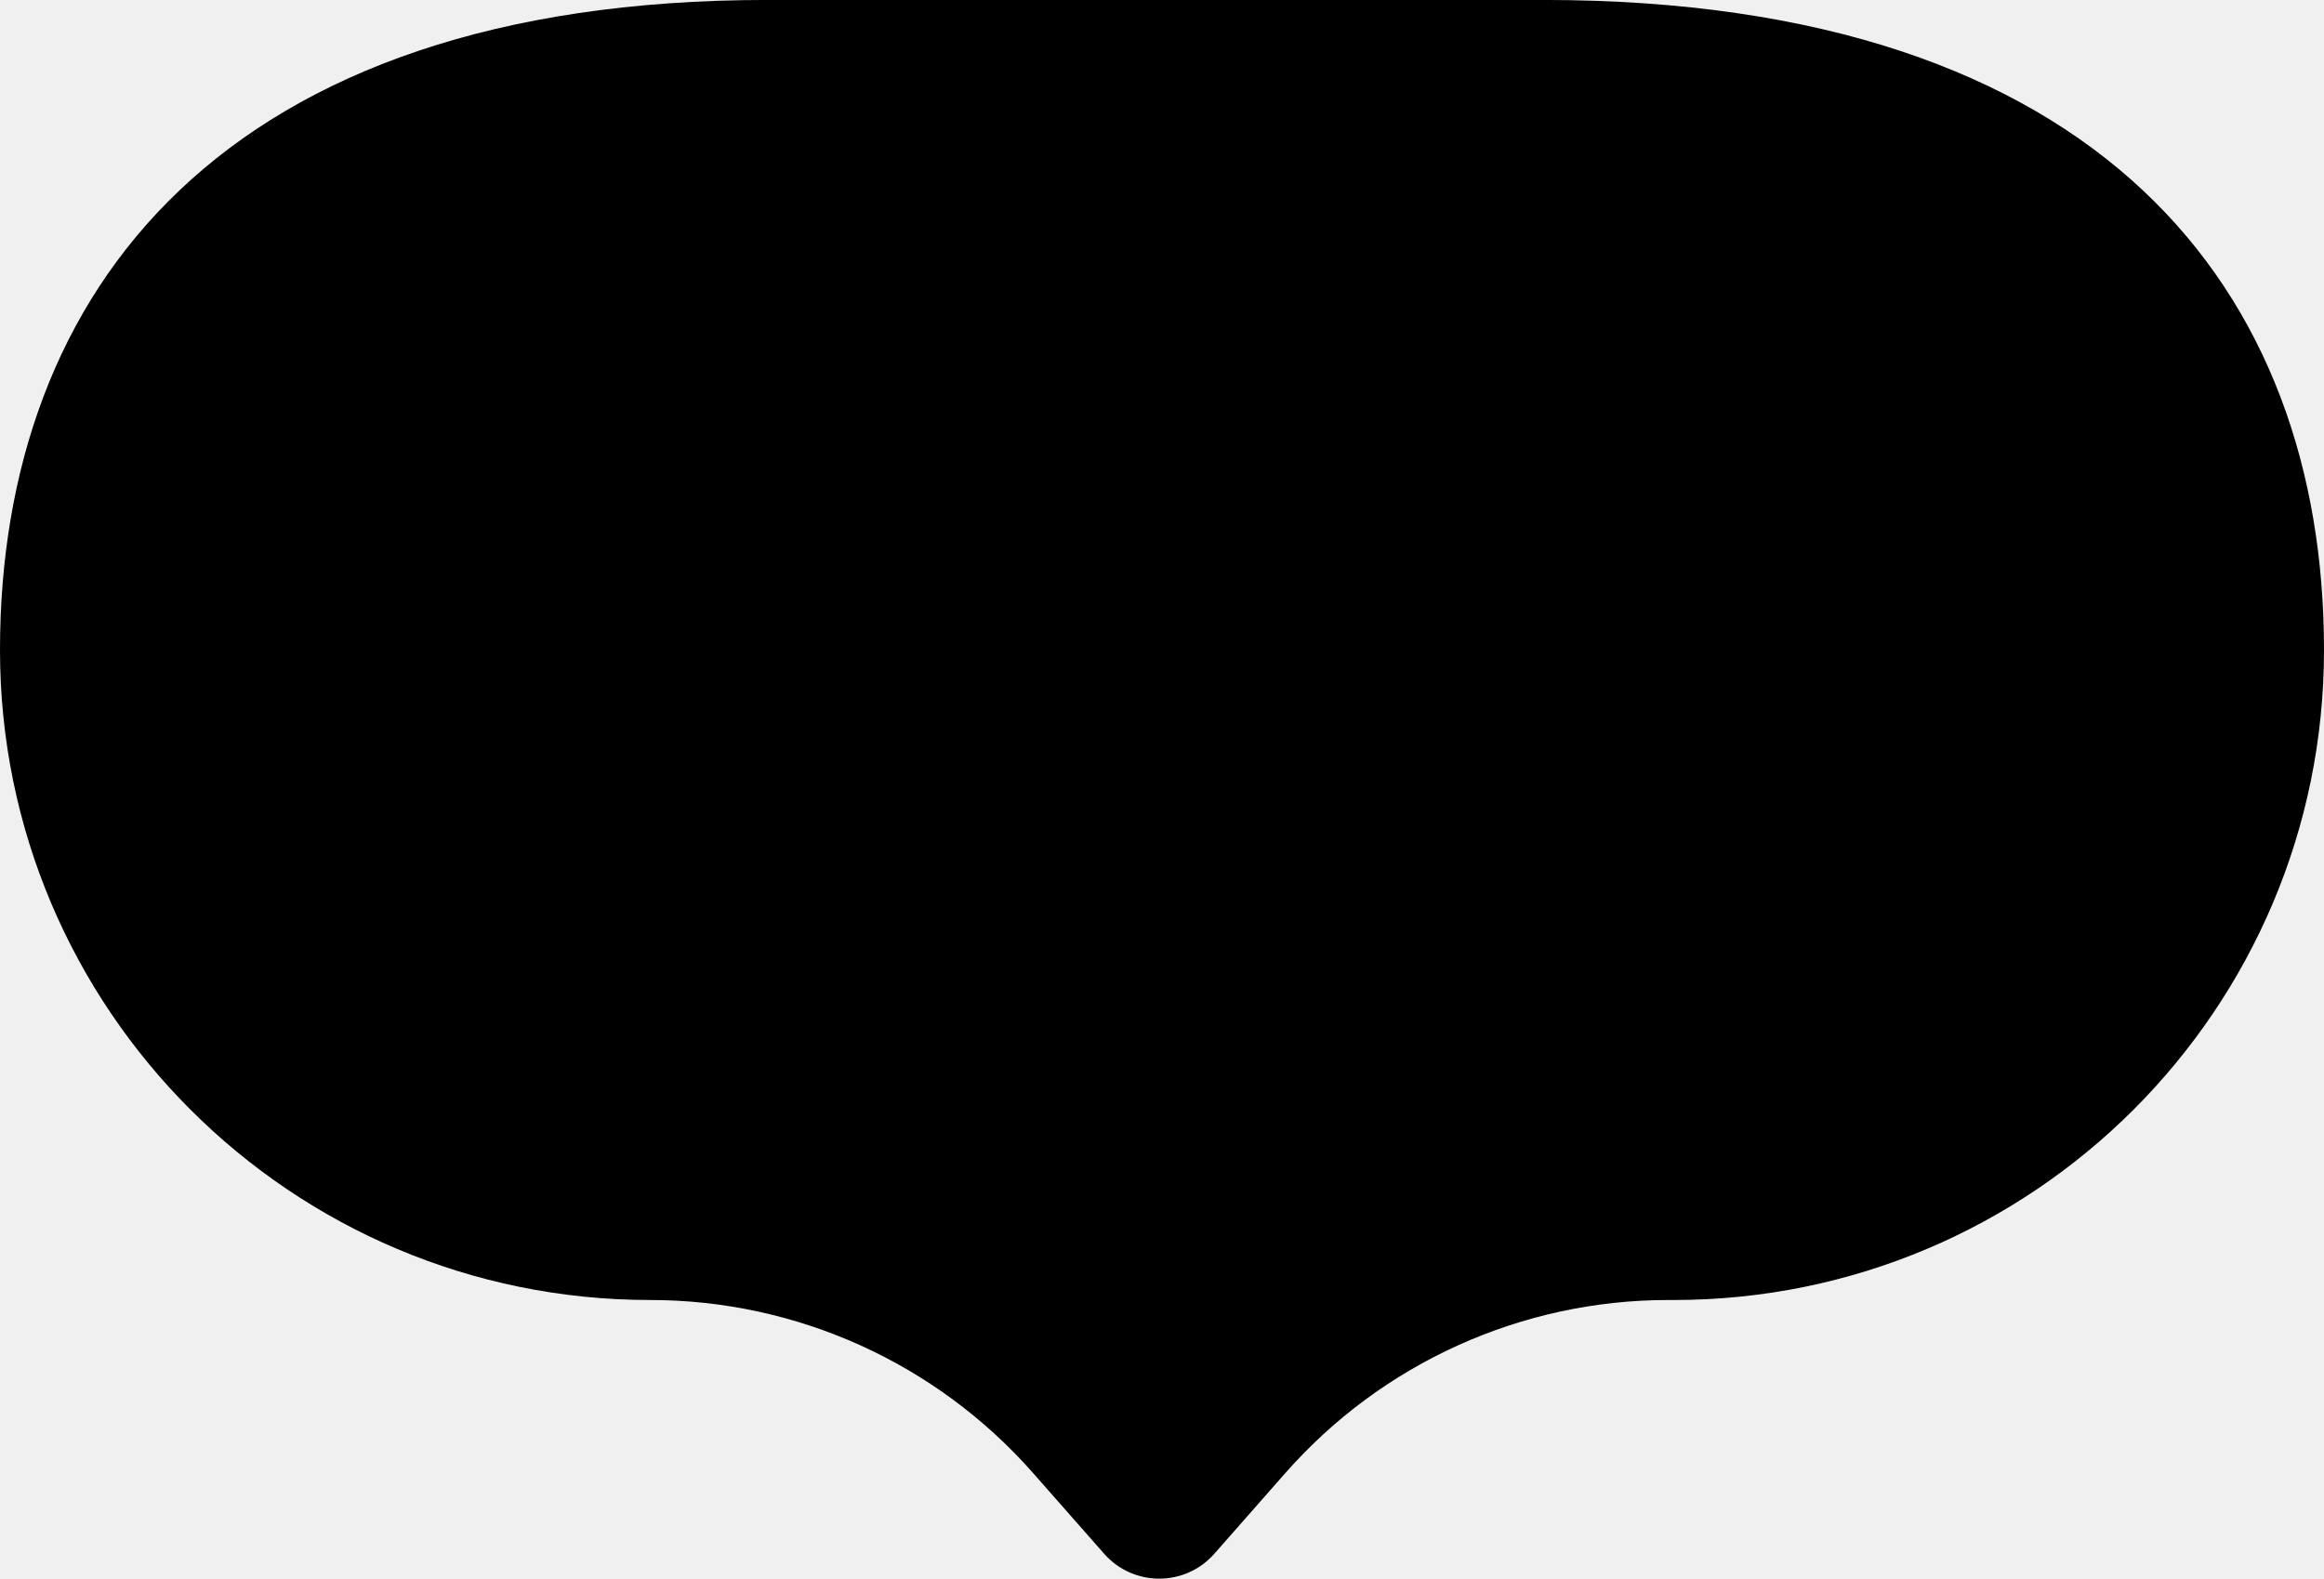
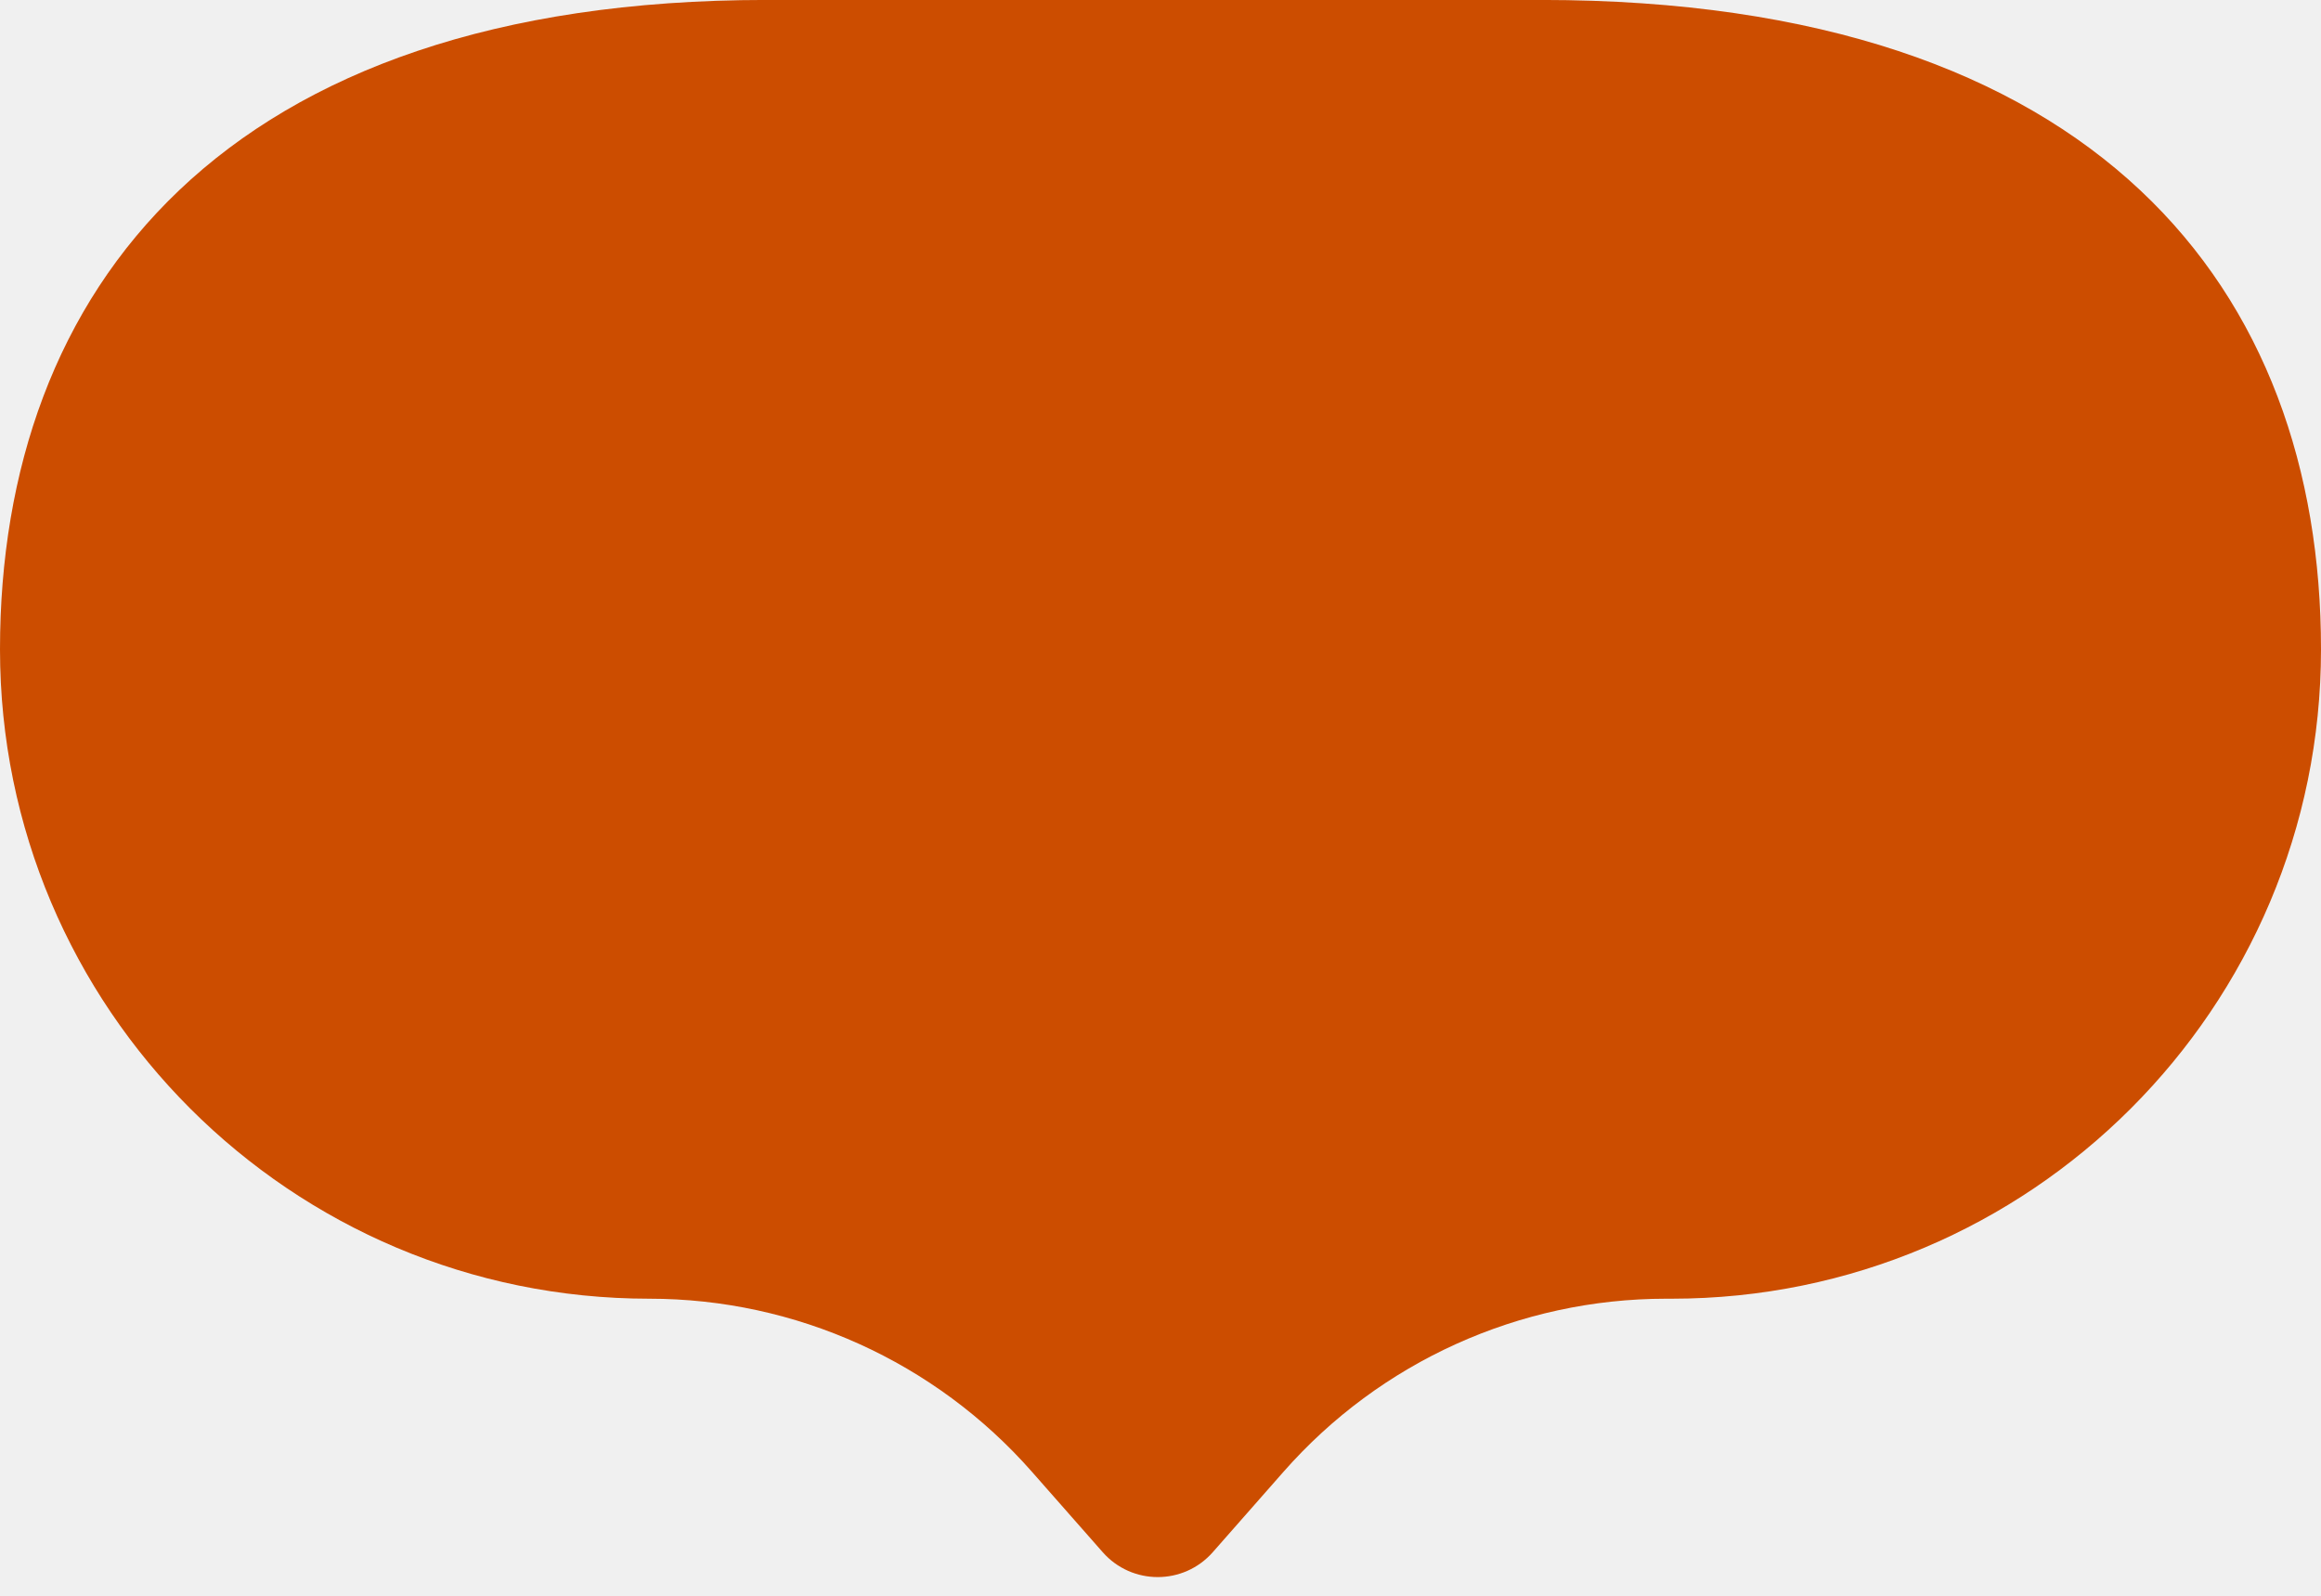
- <svg xmlns="http://www.w3.org/2000/svg" version="1.1" id="Layer_1" x="0px" y="0px" width="48px" height="32.613px" viewBox="60 -3.38 48 32.613" enable-background="new 60 -3.38 48 32.613" xml:space="preserve">
-   <path d="M94.456,23.477h0.115c7.417,0,13.429-6.012,13.429-13.428l0,0c0-7.417-4.601-13.43-16.121-13.43H75.852  C64.603-3.381,60,2.632,60,10.049l0,0c0,7.416,6.013,13.428,13.429,13.428l0,0c3.028,0,5.911,1.304,7.911,3.578l1.465,1.664  c0.604,0.686,1.672,0.686,2.276,0l1.464-1.664C88.546,24.78,91.427,23.477,94.456,23.477z" />
+ <svg xmlns="http://www.w3.org/2000/svg" width="48" height="33" viewBox="0 0 48 33" fill="none">
+   <g clip-path="url(#clip0_62_15732)">
+     <path d="M34.456 26.857H34.571C41.988 26.857 48 20.845 48 13.429C48 6.012 43.399 -0.001 31.879 -0.001H15.852C4.603 -0.001 0 6.012 0 13.429C0 20.845 6.013 26.857 13.429 26.857C16.457 26.857 19.34 28.161 21.34 30.435L22.805 32.099C23.409 32.785 24.477 32.785 25.081 32.099L26.545 30.435C28.546 28.16 31.427 26.857 34.456 26.857Z" fill="#CC4D00" />
+   </g>
+   <defs>
+     <clipPath id="clip0_62_15732">
+       <rect width="48" height="32.613" fill="white" />
+     </clipPath>
+   </defs>
</svg>
